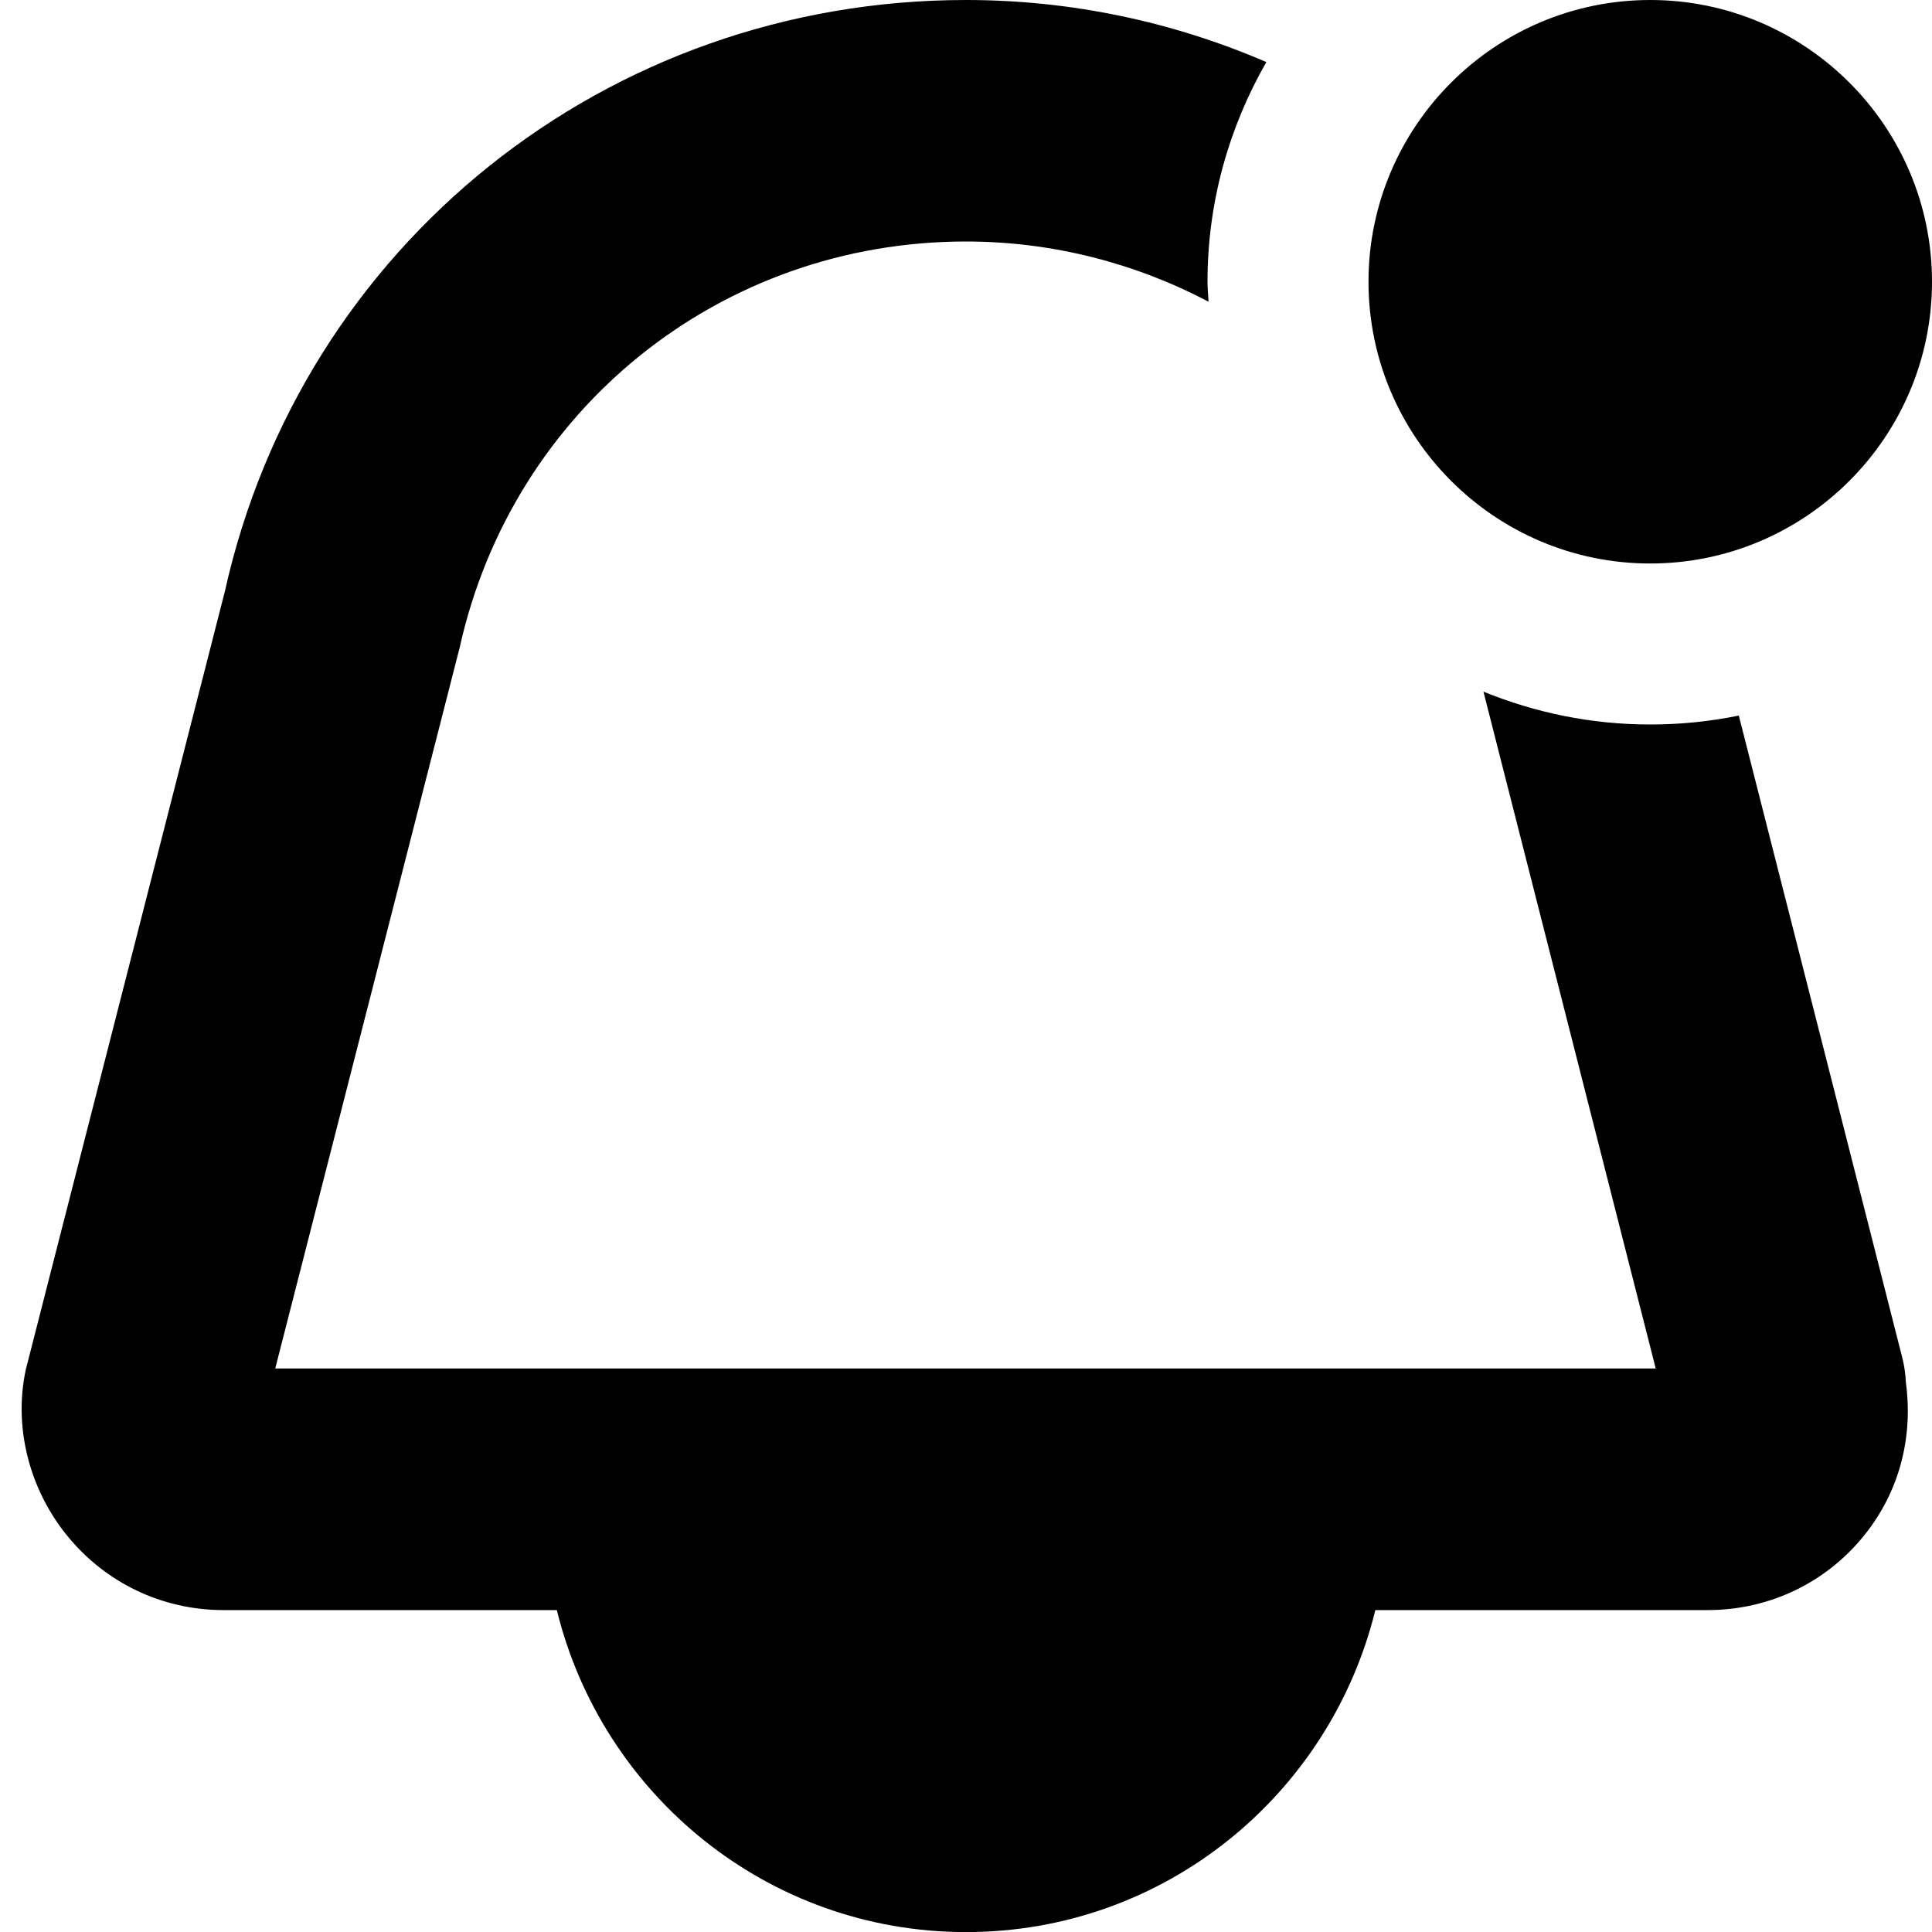
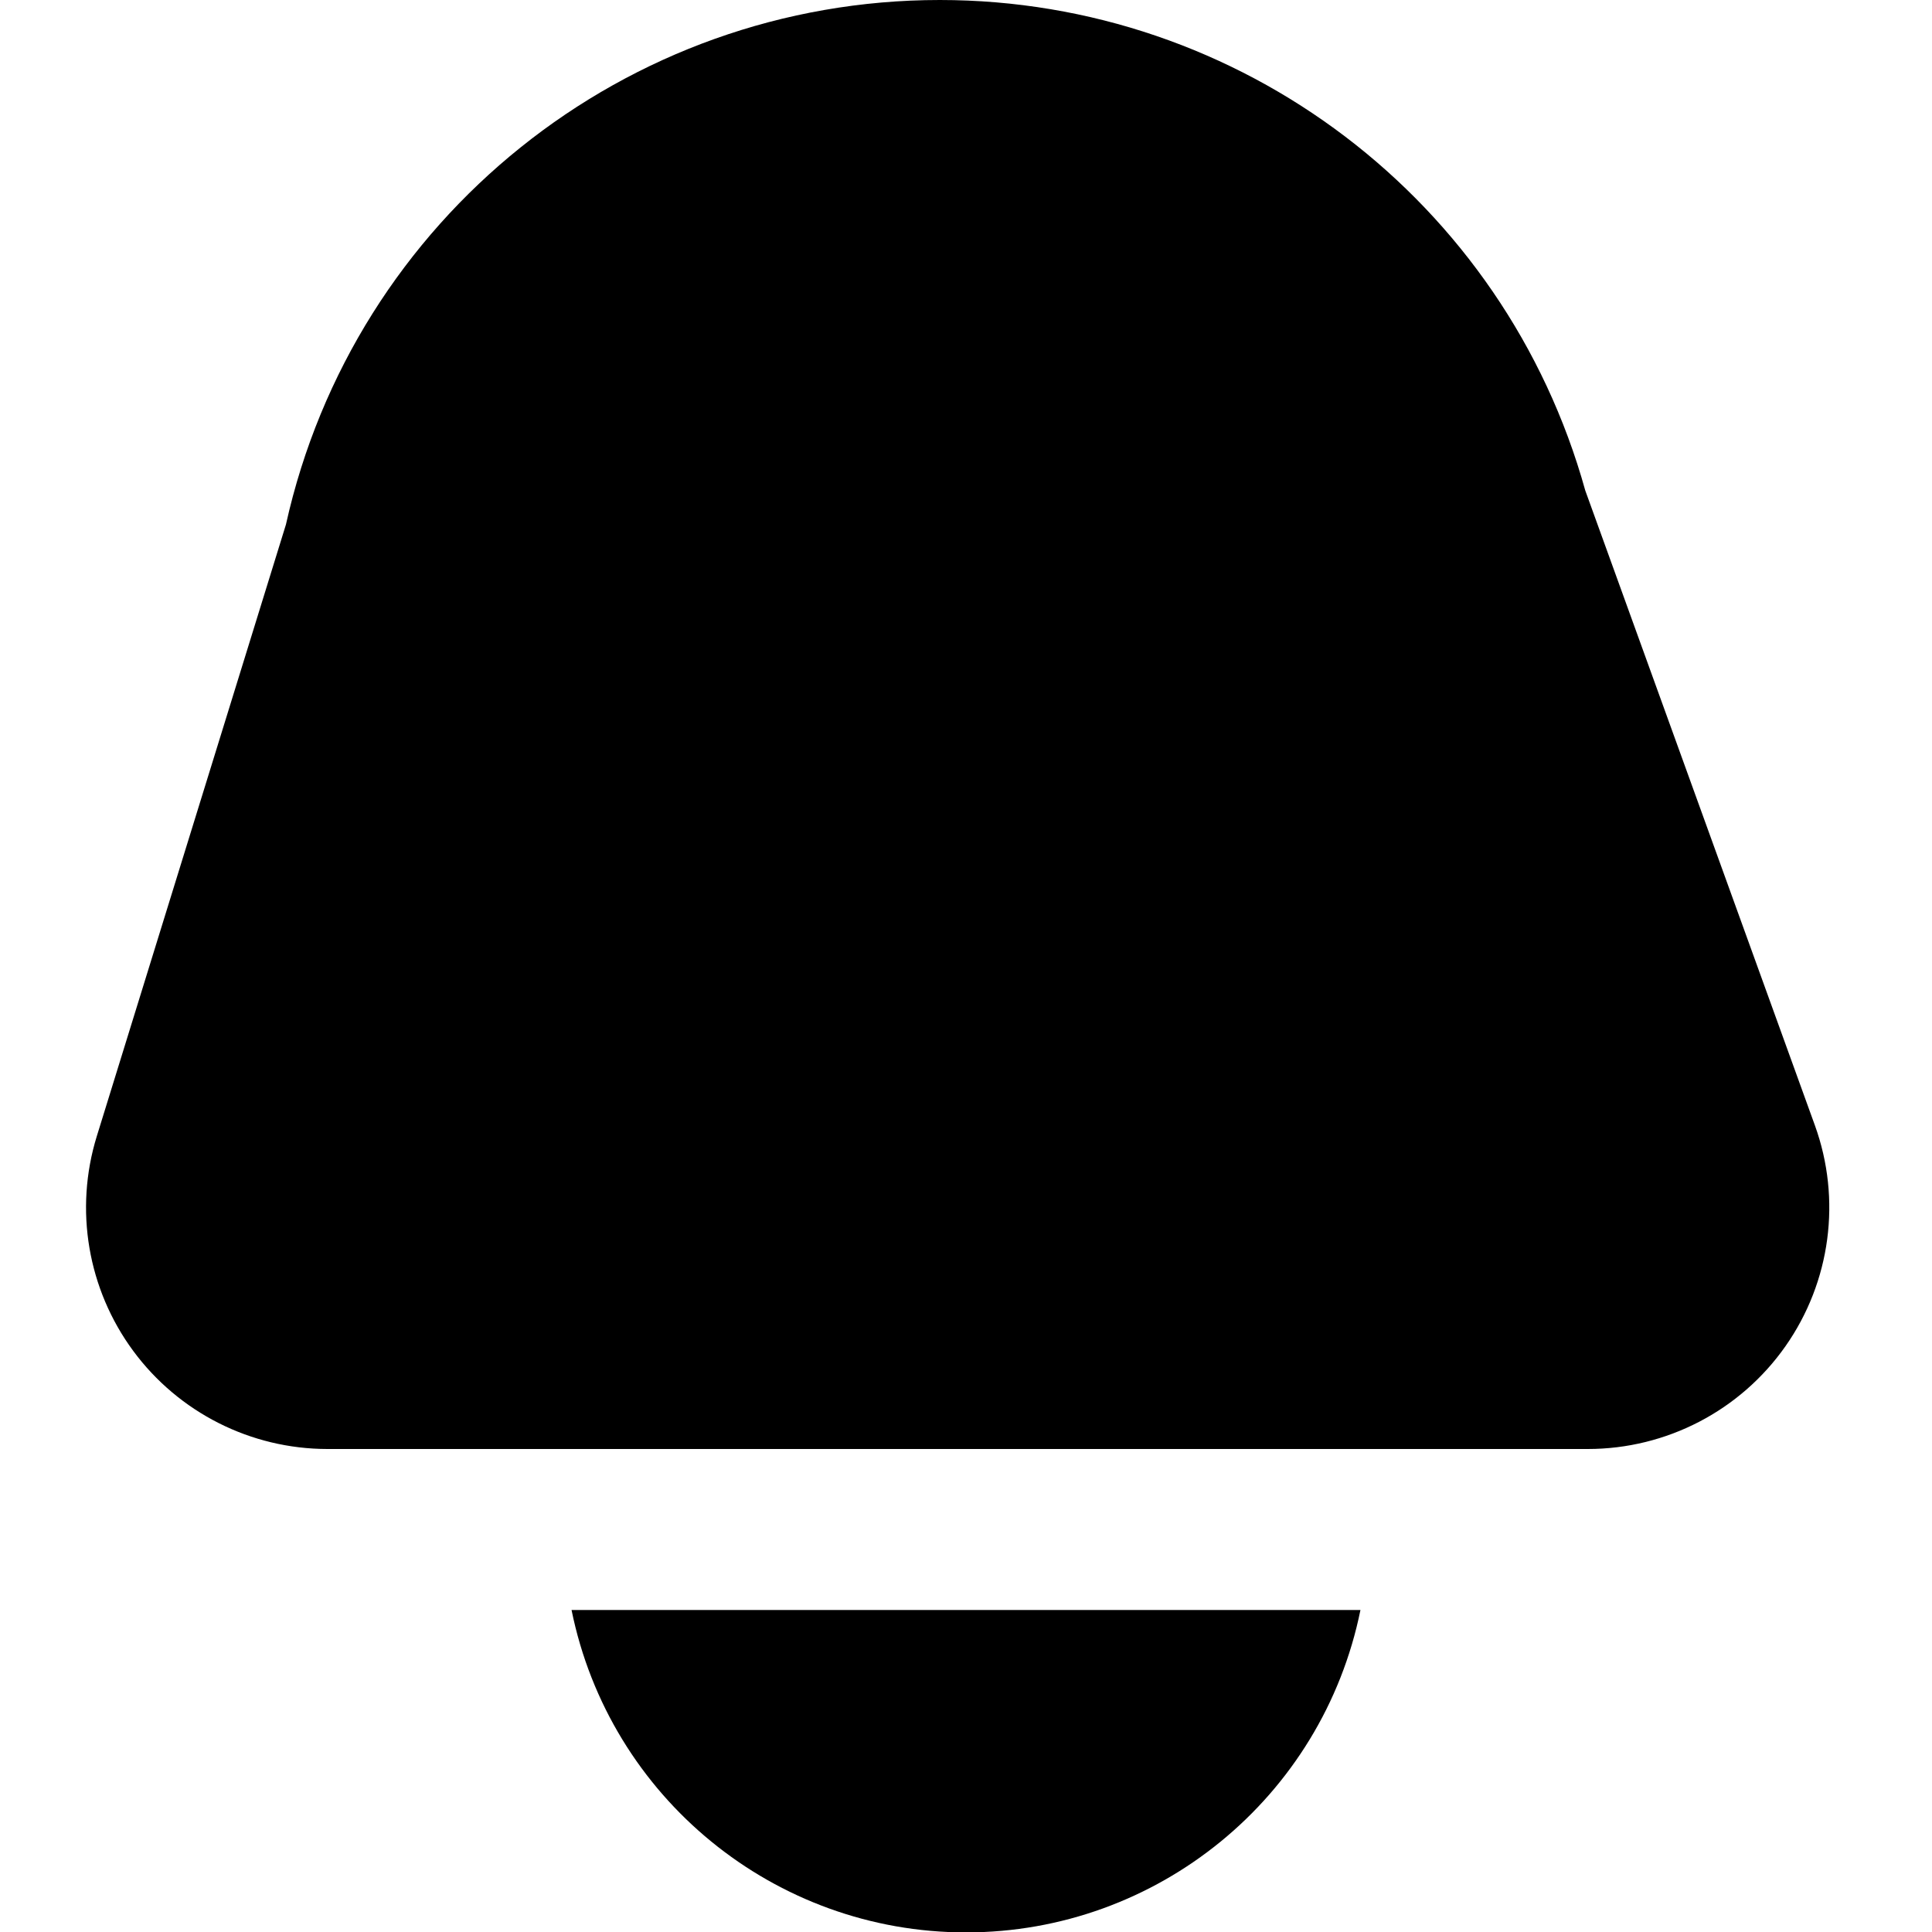
- <svg xmlns="http://www.w3.org/2000/svg" id="Layer_1" data-name="Layer 1" viewBox="0 0 24 24">
-   <path d="m23.63,16.862l-2.03-7.973c-.356.073-.723.111-1.1.111-.733,0-1.431-.147-2.072-.408l2.14,8.408H3.419l2.291-8.955c.66-2.971,3.247-5.045,6.29-5.045,1.076,0,2.105.27,3.013.748-.004-.083-.013-.164-.013-.248,0-.993.269-1.923.731-2.729-1.154-.498-2.419-.771-3.731-.771C7.54,0,3.75,3.041,2.793,7.348L.321,17.011c-.153.702.035,1.47.503,2.053.478.596,1.188.937,1.951.937h4.142c.563,2.293,2.617,4,5.084,4s4.521-1.707,5.084-4h4.128c.789,0,1.515-.36,1.99-.986.407-.535.562-1.193.472-1.846-.004-.101-.019-.204-.045-.306Zm-6.63-13.362c0-1.93,1.57-3.5,3.5-3.5s3.5,1.57,3.5,3.5-1.57,3.5-3.5,3.5-3.5-1.57-3.5-3.5Z" />
+ <svg xmlns="http://www.w3.org/2000/svg" id="Layer_1" data-name="Layer 1" viewBox="0 0 24 24" width="512" height="512">
+   <path d="M4.068,18H19.724a3,3,0,0,0,2.821-4.021L19.693,6.094A8.323,8.323,0,0,0,11.675,0h0A8.321,8.321,0,0,0,3.552,6.516l-2.35,7.6A3,3,0,0,0,4.068,18Z" />
+   <path d="M7.1,20a5,5,0,0,0,9.8,0Z" />
</svg>
